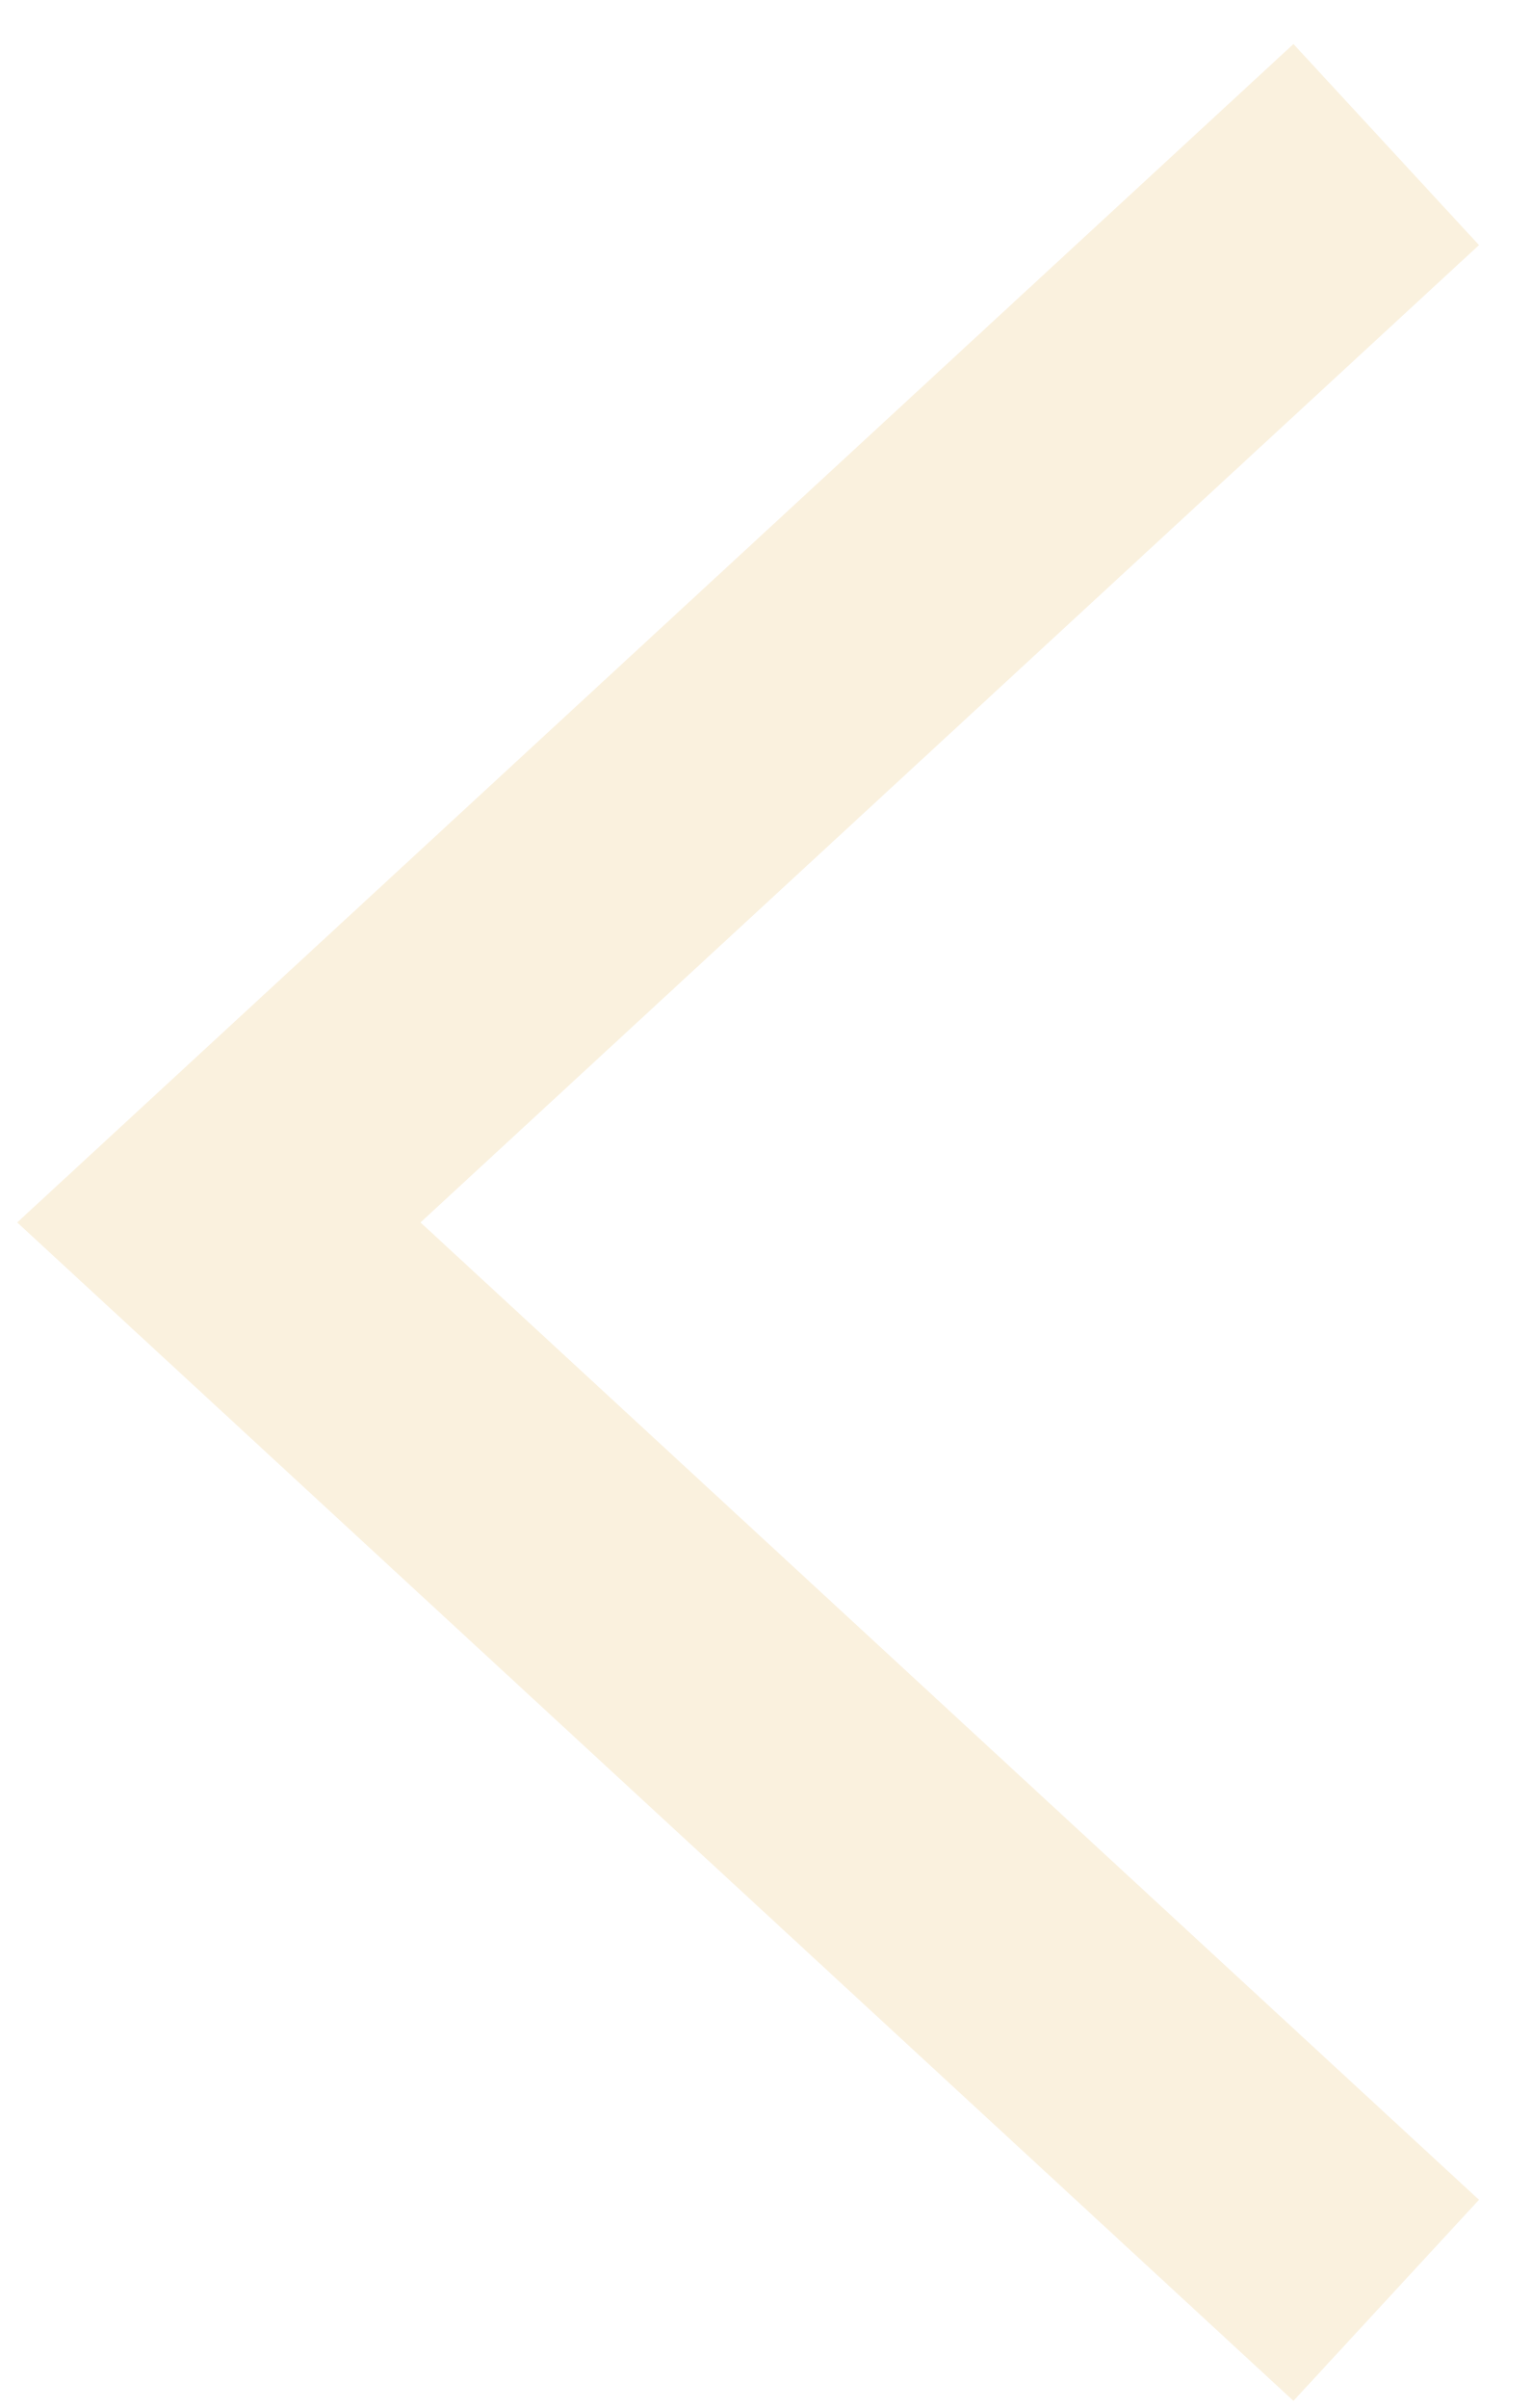
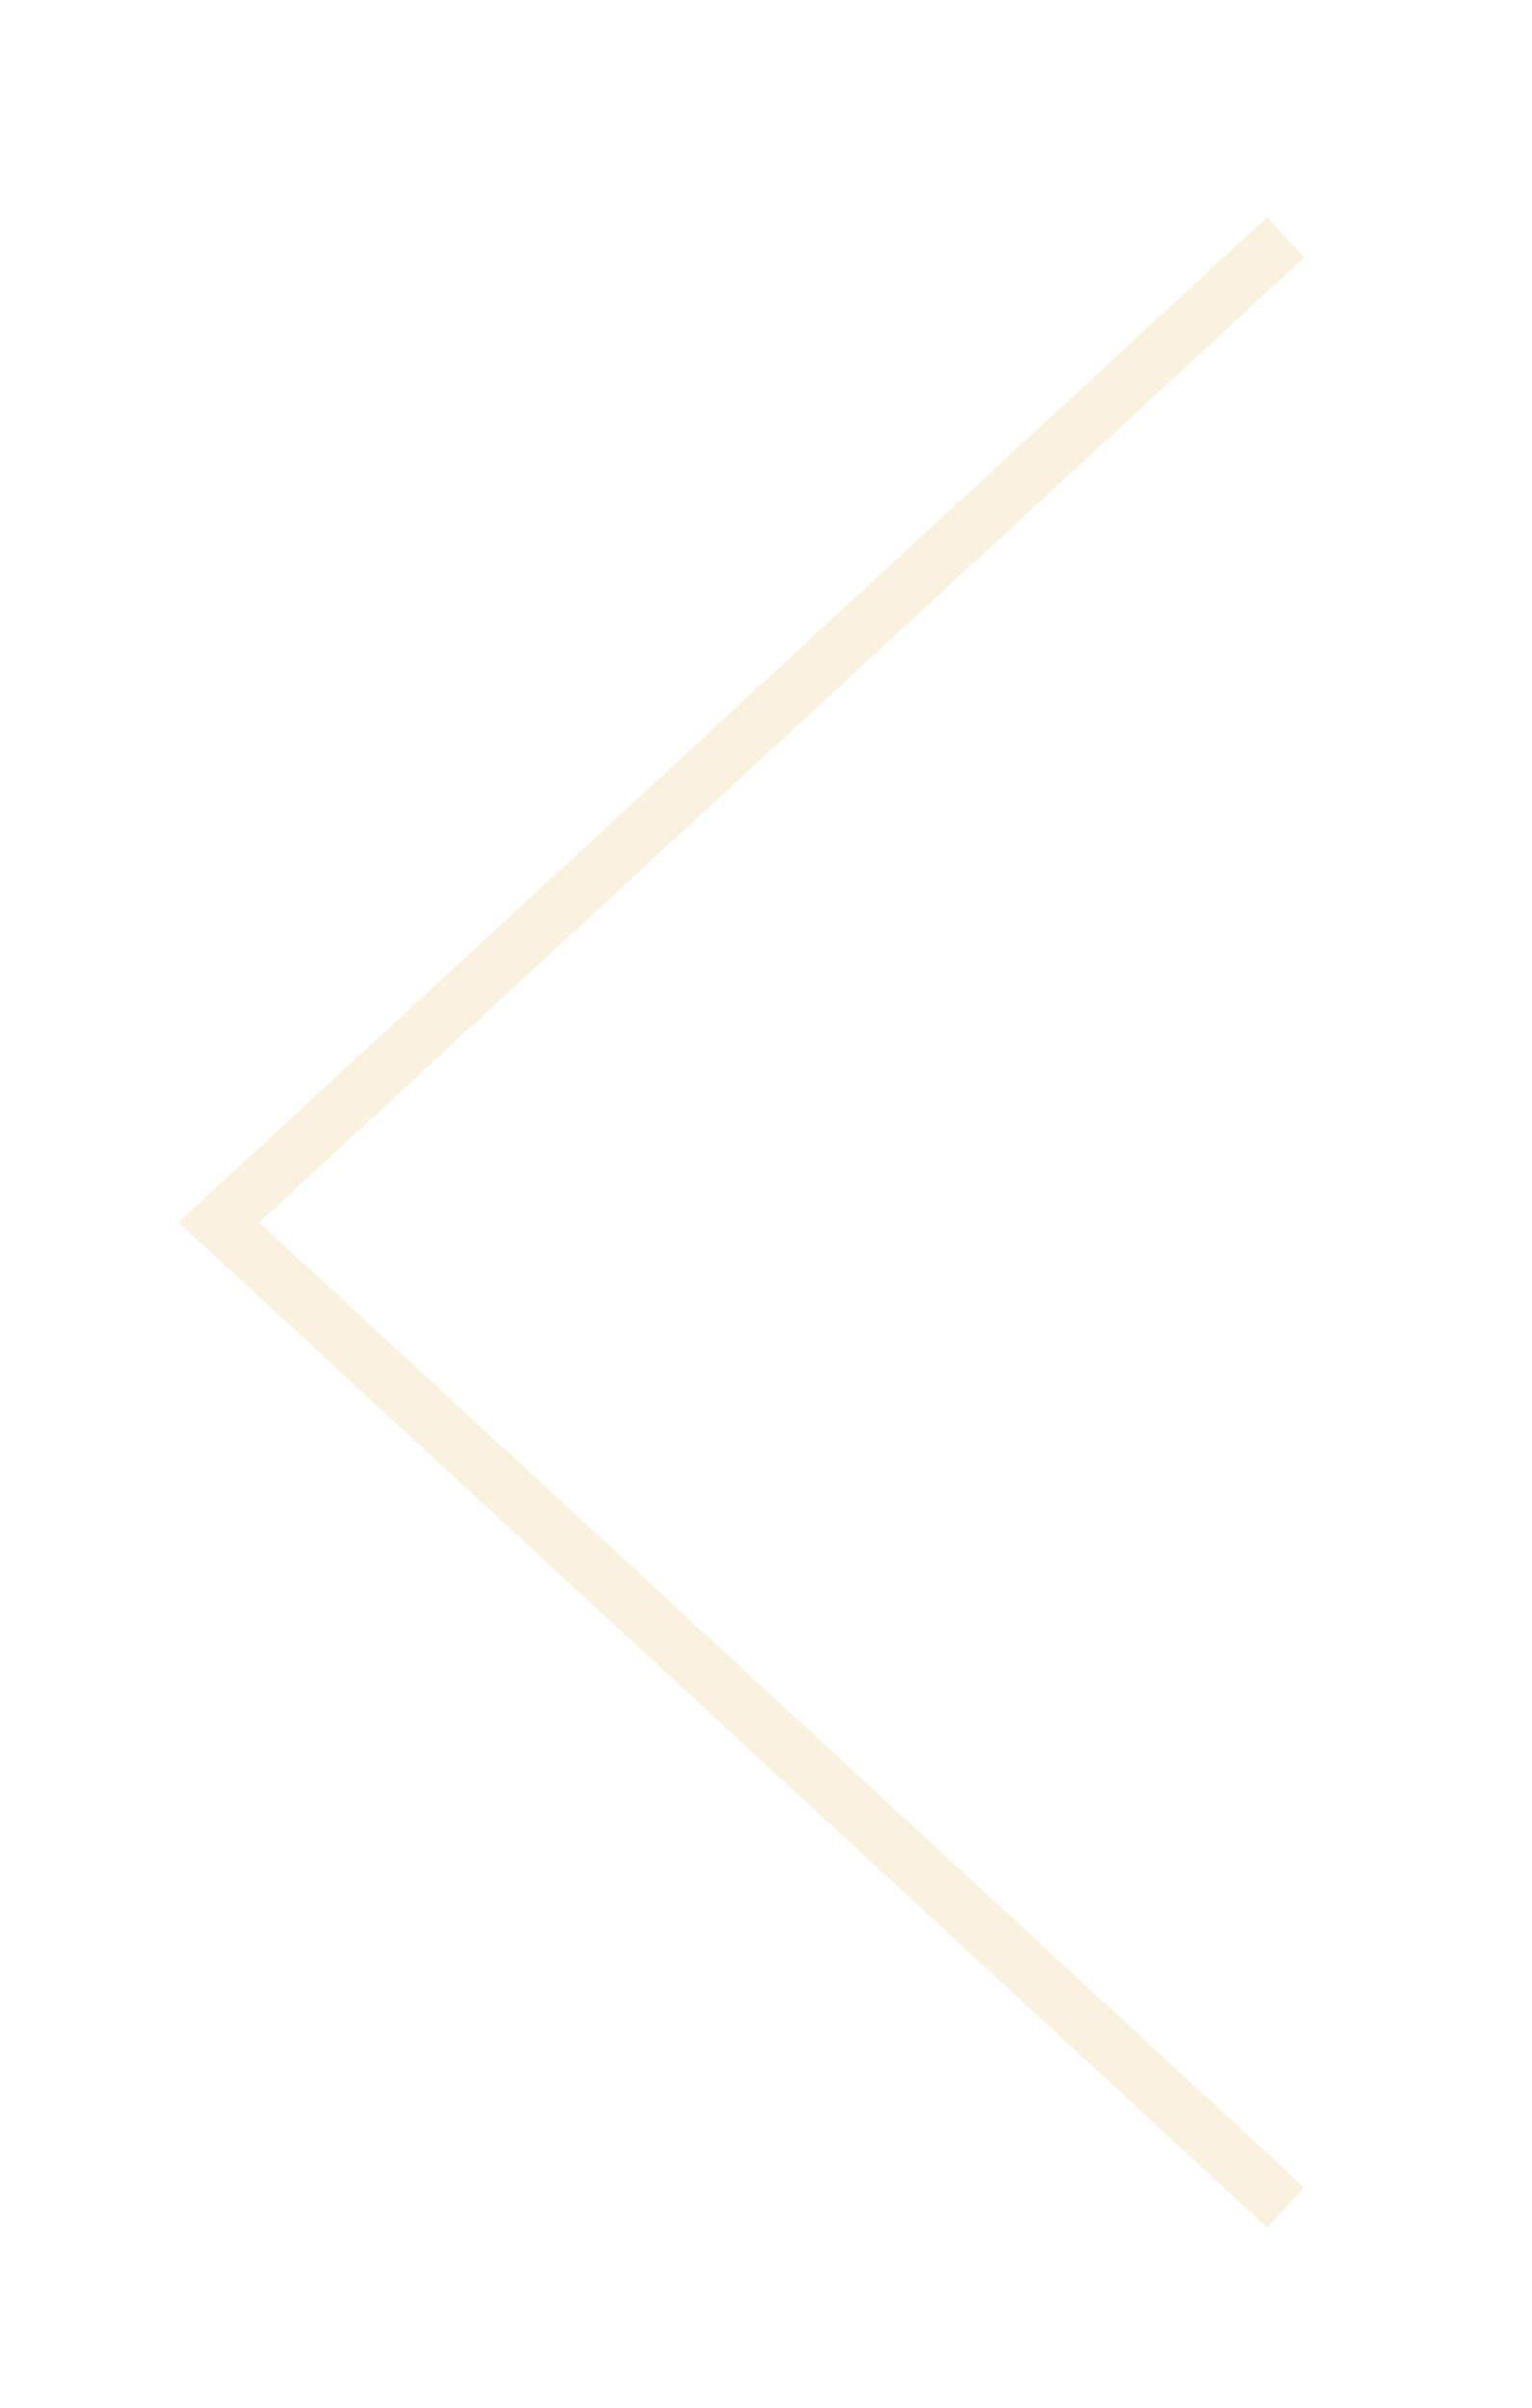
<svg xmlns="http://www.w3.org/2000/svg" width="28" height="44" viewBox="0 0 28 44" fill="none">
-   <path d="M23.5 4.337L4 22.337L23.5 40.337" stroke="#FAF1DE" stroke-width="5" stroke-linecap="square" />
+   <path d="M23.5 4.337L4 22.337L23.5 40.337" stroke="#FAF1DE" strokeWidth="5" strokeLinecap="square" />
</svg>
